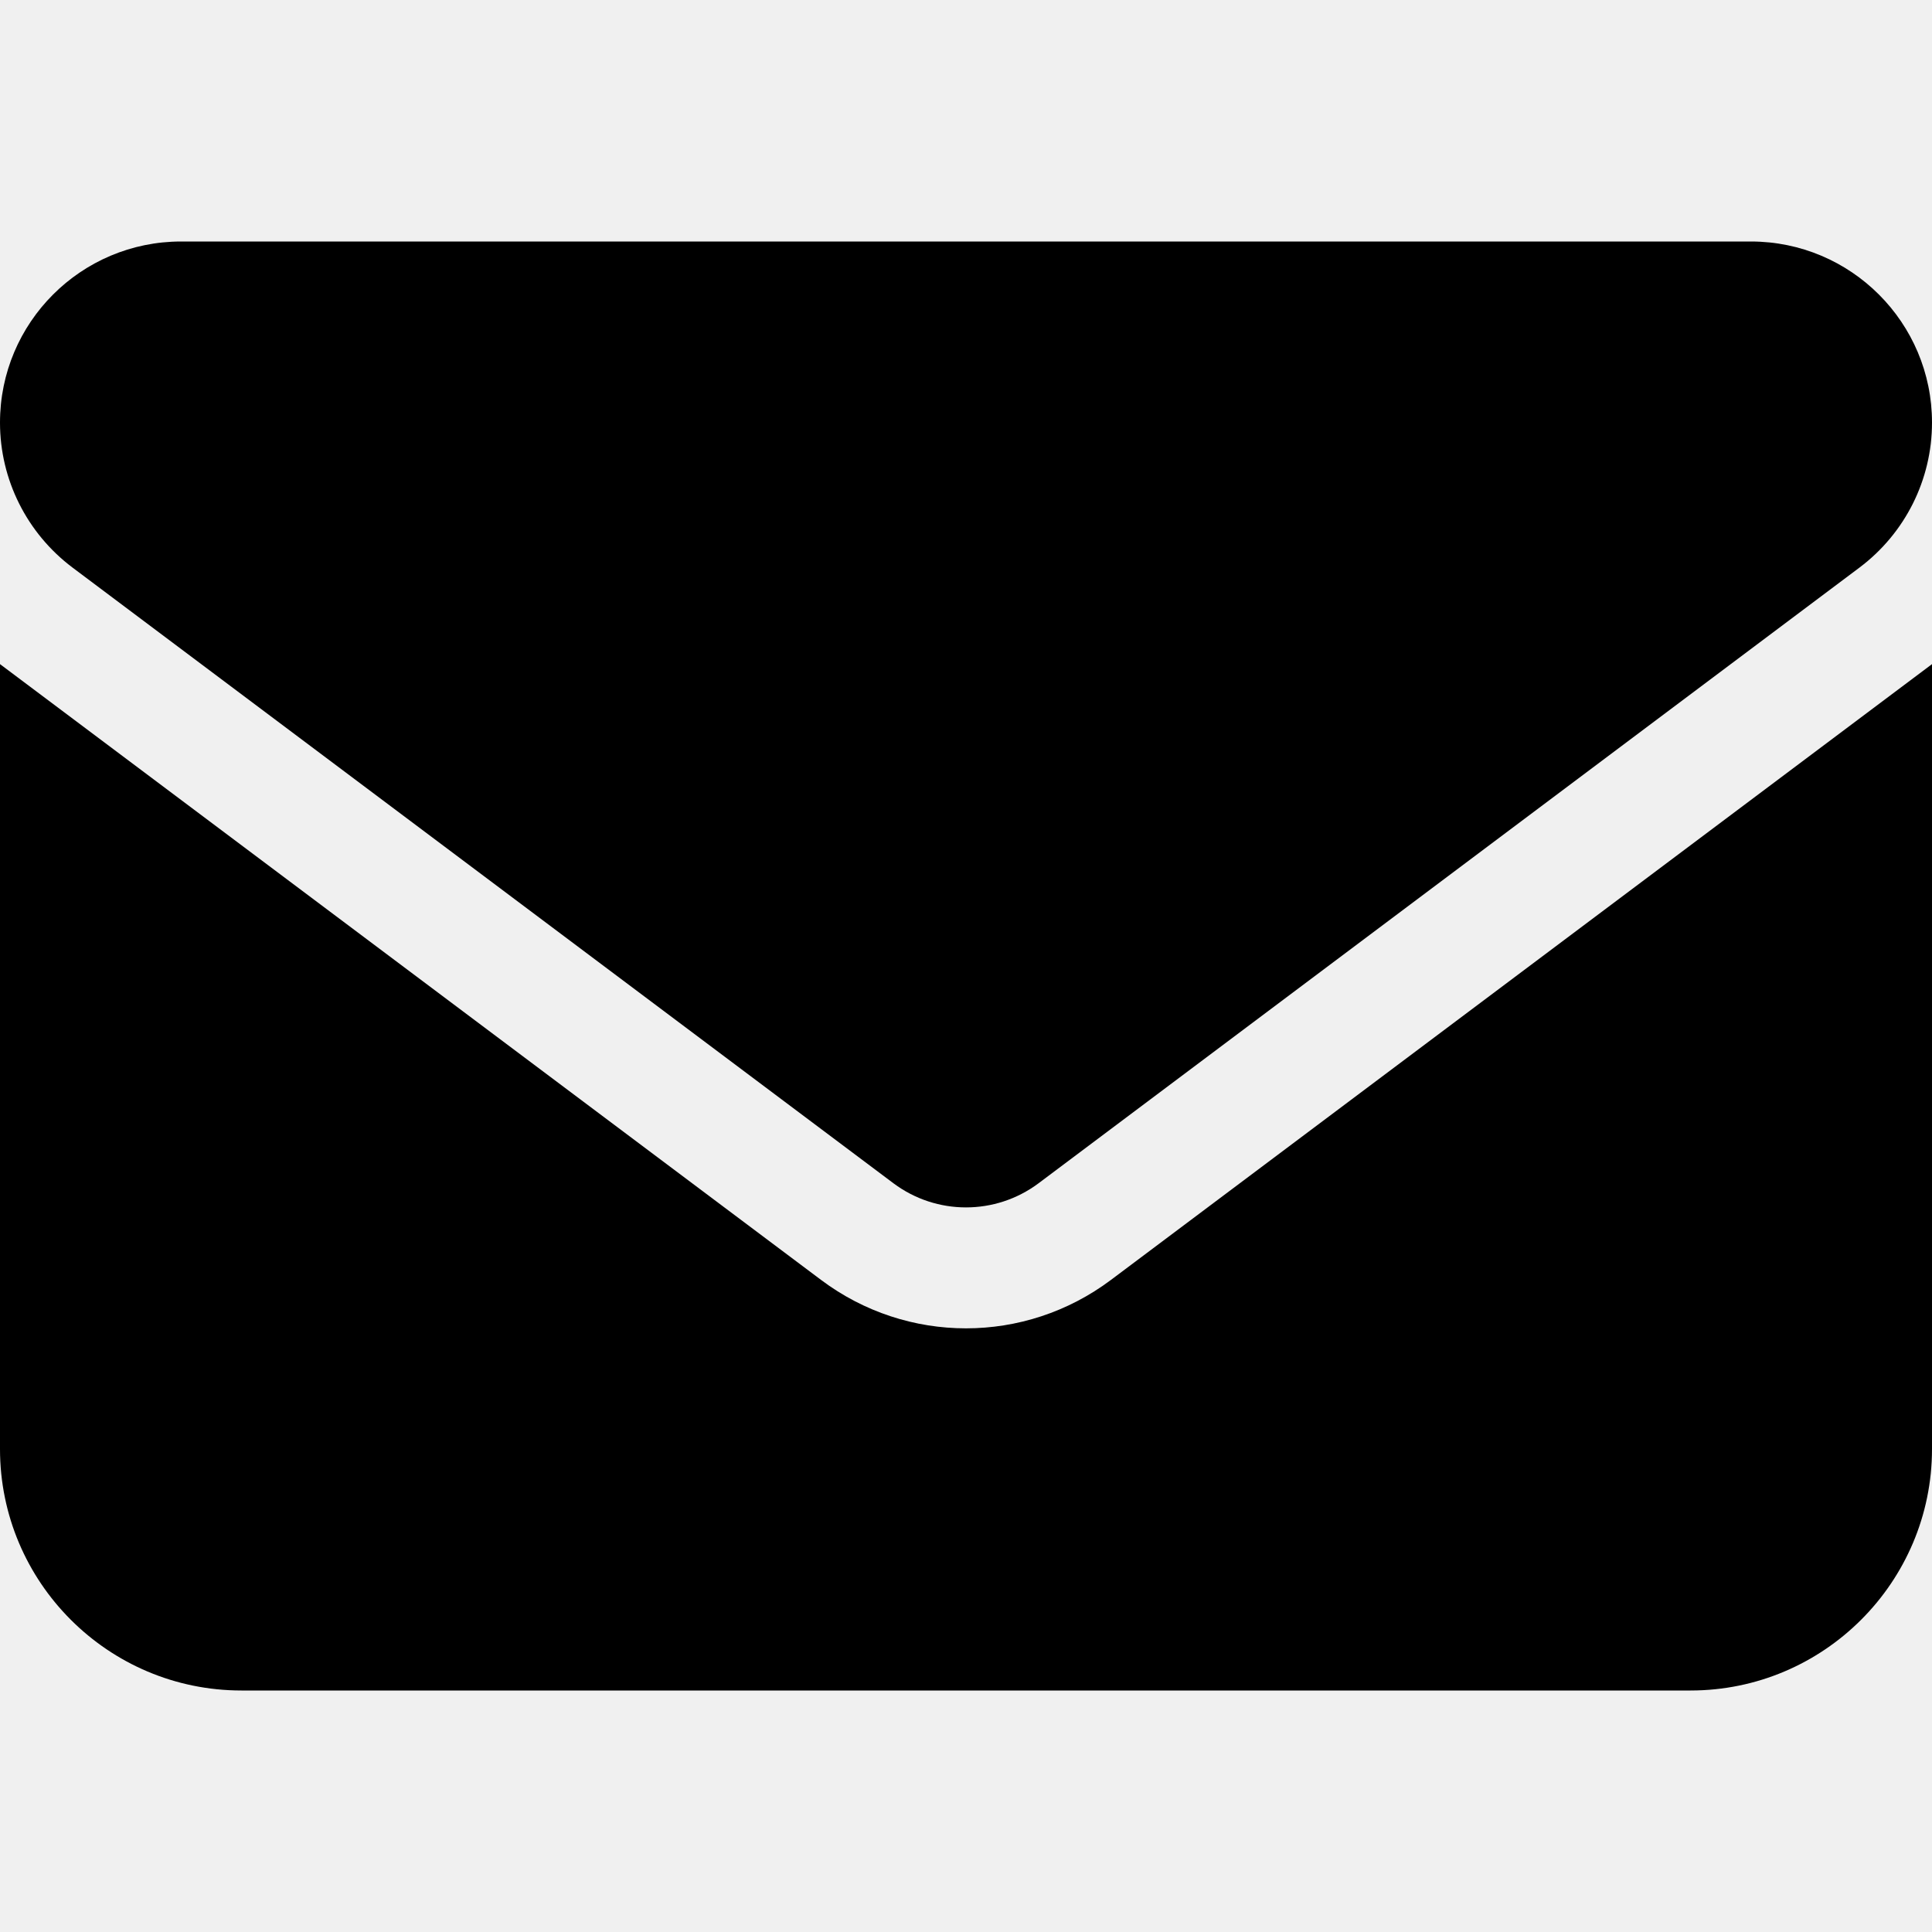
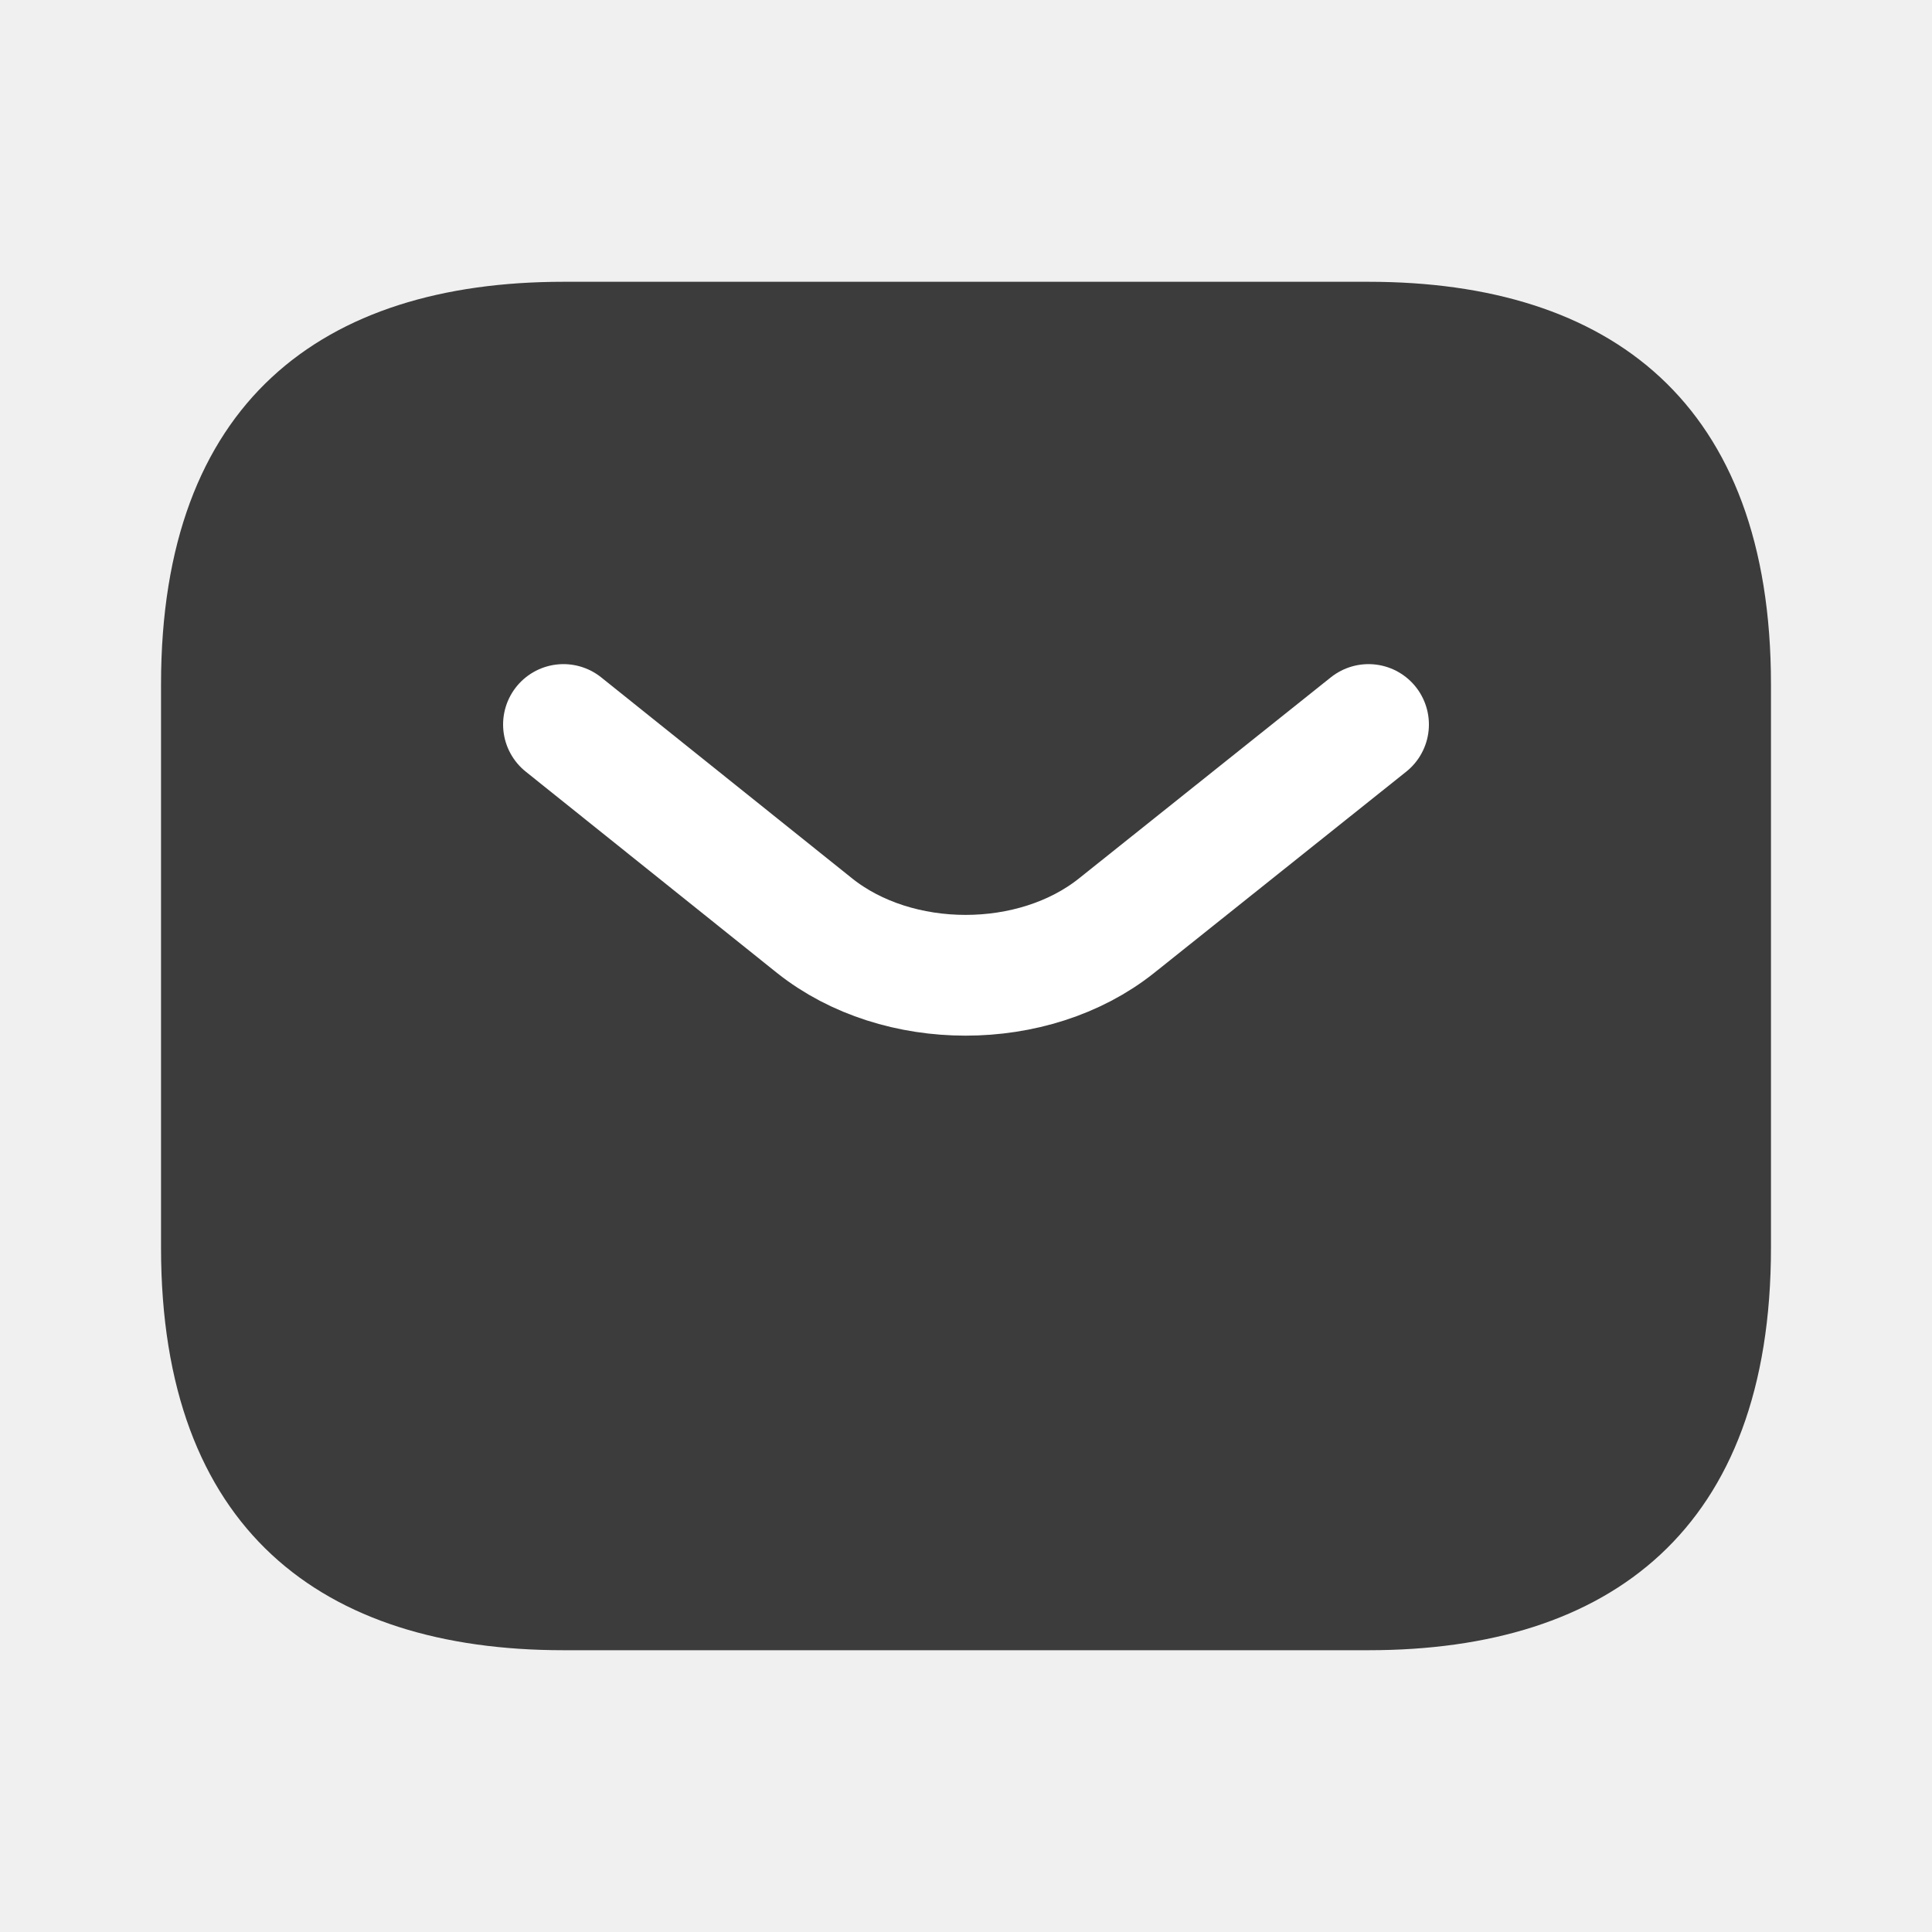
- <svg xmlns="http://www.w3.org/2000/svg" viewBox="0 0 512 512">
-   <path d="M464 64C490.5 64 512 85.49 512 112C512 127.1 504.9 141.3 492.8 150.4L275.2 313.6C263.8 322.1 248.2 322.1 236.8 313.6L19.2 150.4C7.113 141.3 0 127.1 0 112C0 85.49 21.49 64 48 64H464zM217.6 339.2C240.4 356.3 271.6 356.3 294.4 339.2L512 176V384C512 419.3 483.3 448 448 448H64C28.65 448 0 419.3 0 384V176L217.6 339.2z" />
+ <svg xmlns="http://www.w3.org/2000/svg" width="20" height="20" viewBox="0 0 20 20" fill="none">
+   <path d="M14.167 17.083H5.833C3.333 17.083 1.667 15.833 1.667 12.917V7.083C1.667 4.167 3.333 2.917 5.833 2.917H14.167C16.667 2.917 18.333 4.167 18.333 7.083V12.917C18.333 15.833 16.667 17.083 14.167 17.083Z" fill="#3C3C3C" />
+   <path d="M14.167 7.5L11.558 9.583C10.7 10.267 9.292 10.267 8.433 9.583L5.833 7.5" stroke="white" stroke-width="1.25" stroke-miterlimit="10" stroke-linecap="round" stroke-linejoin="round" />
</svg>
